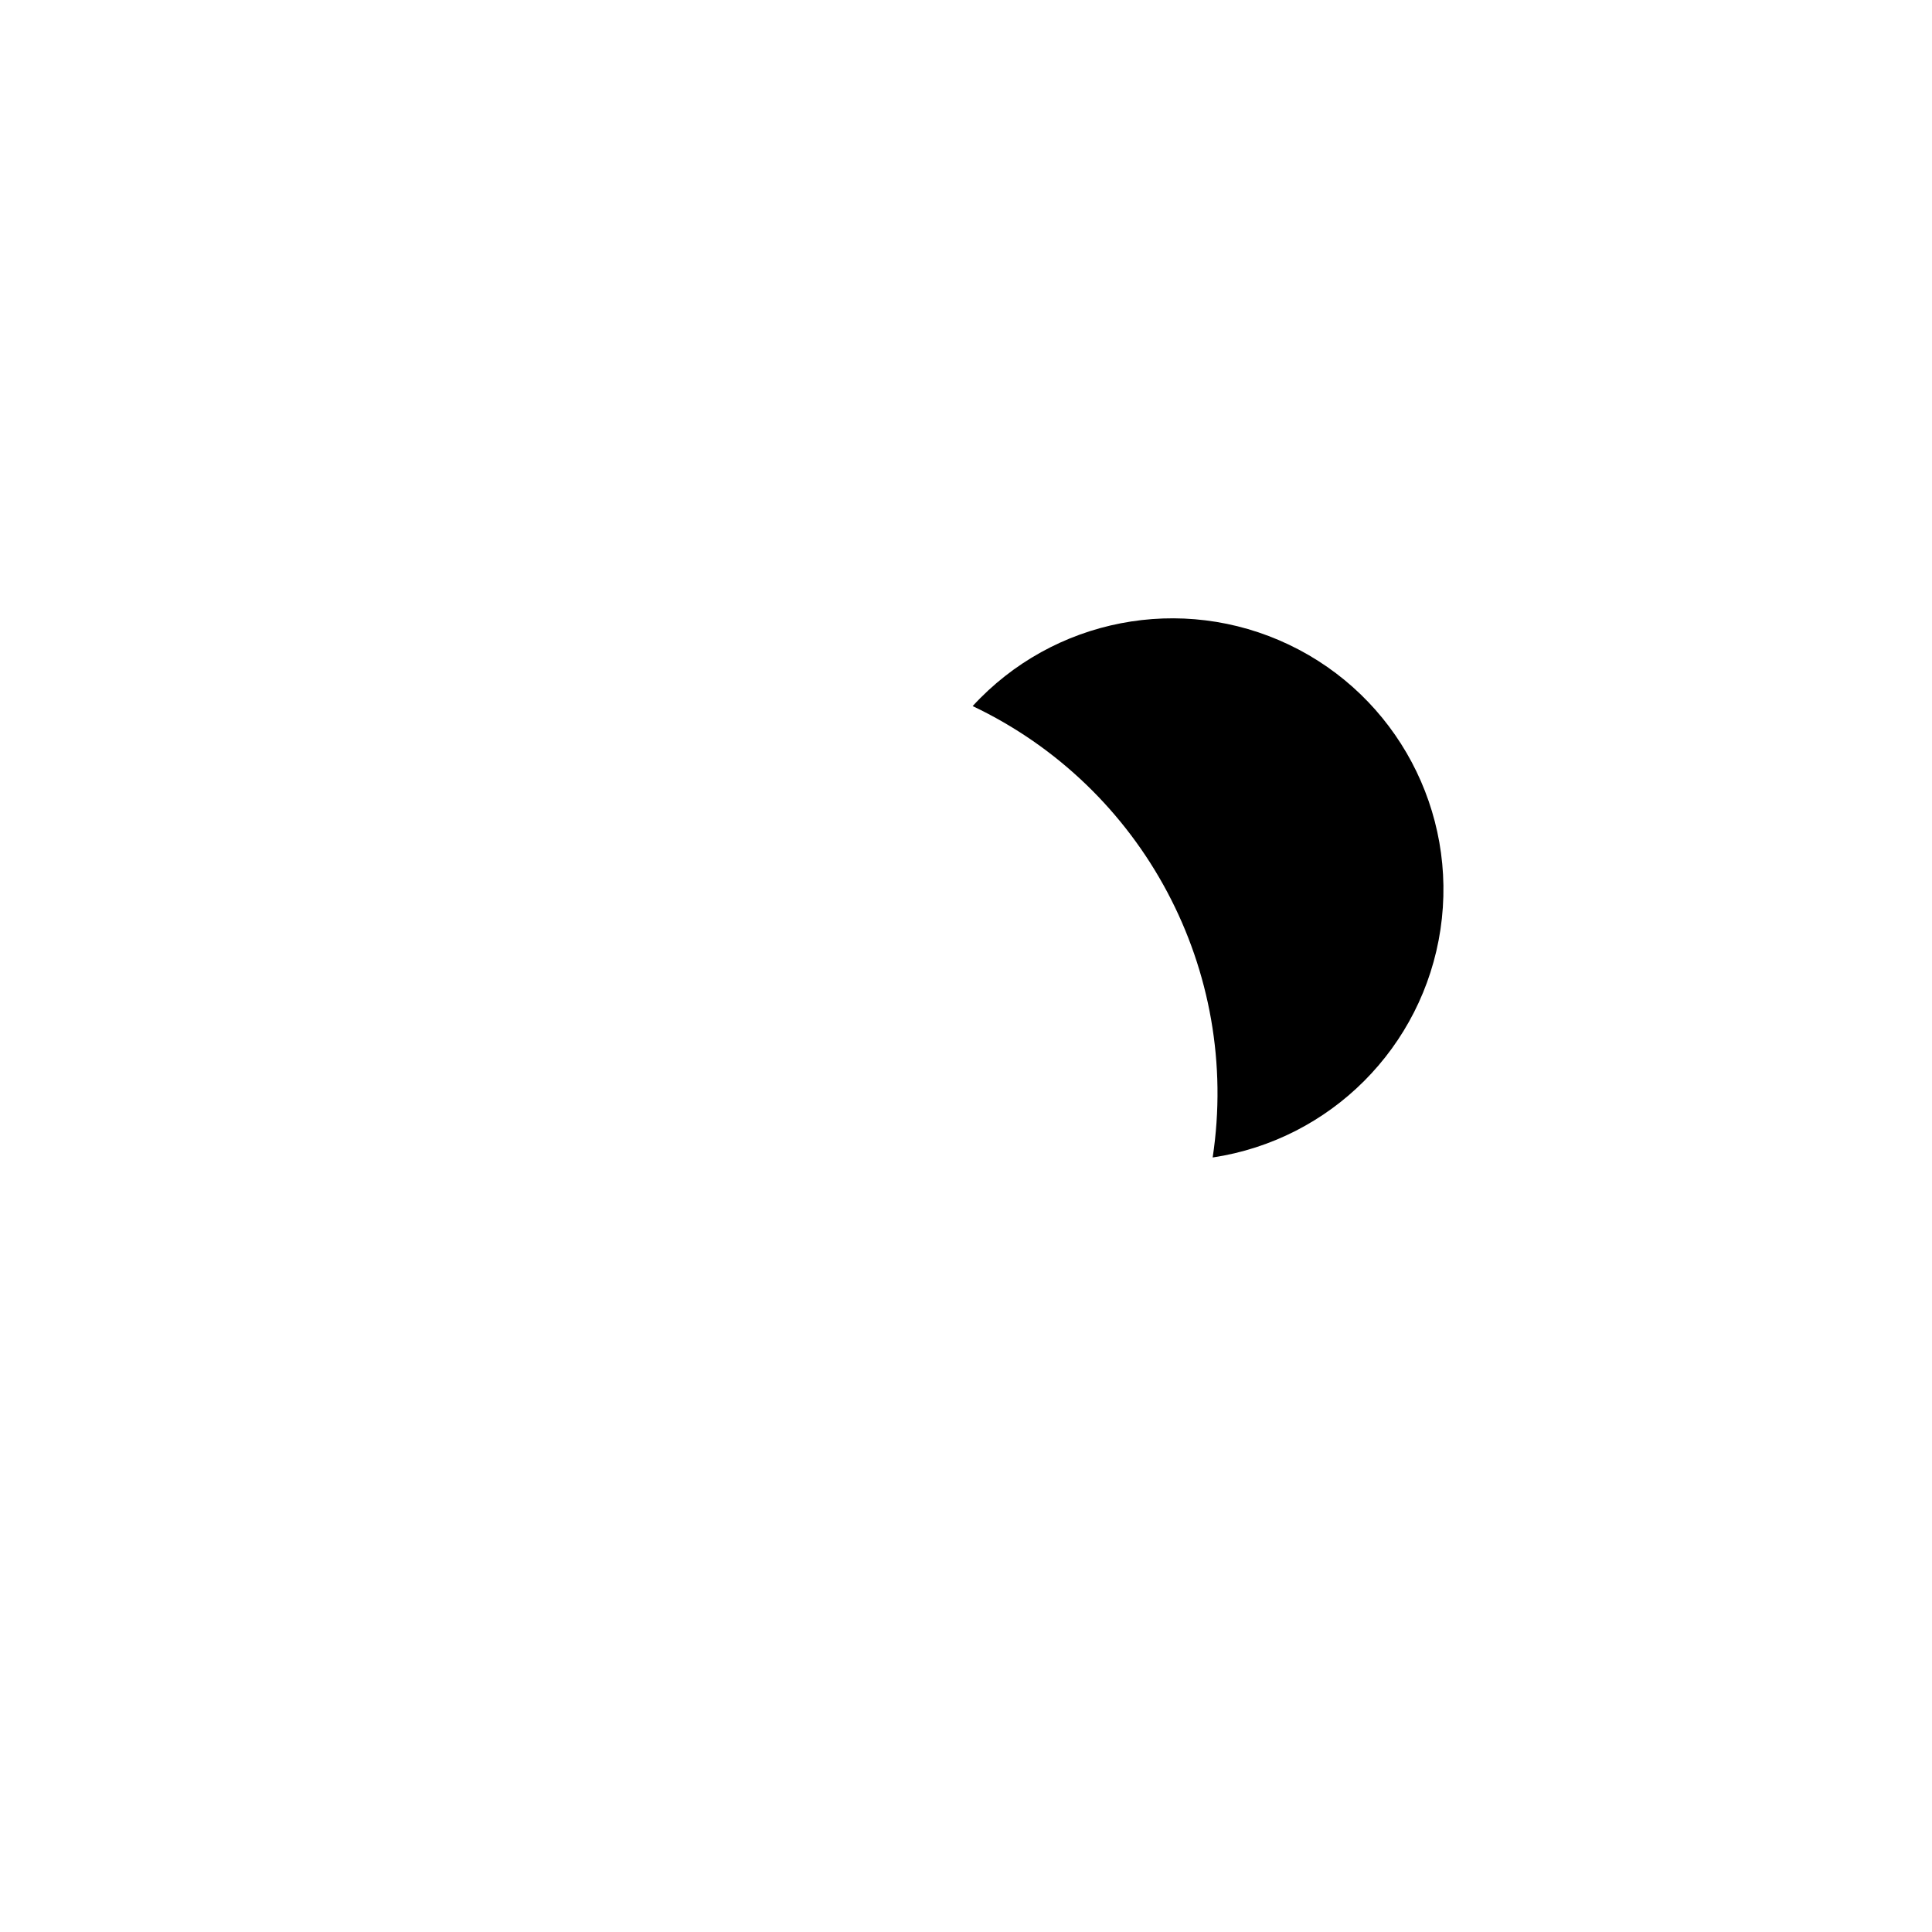
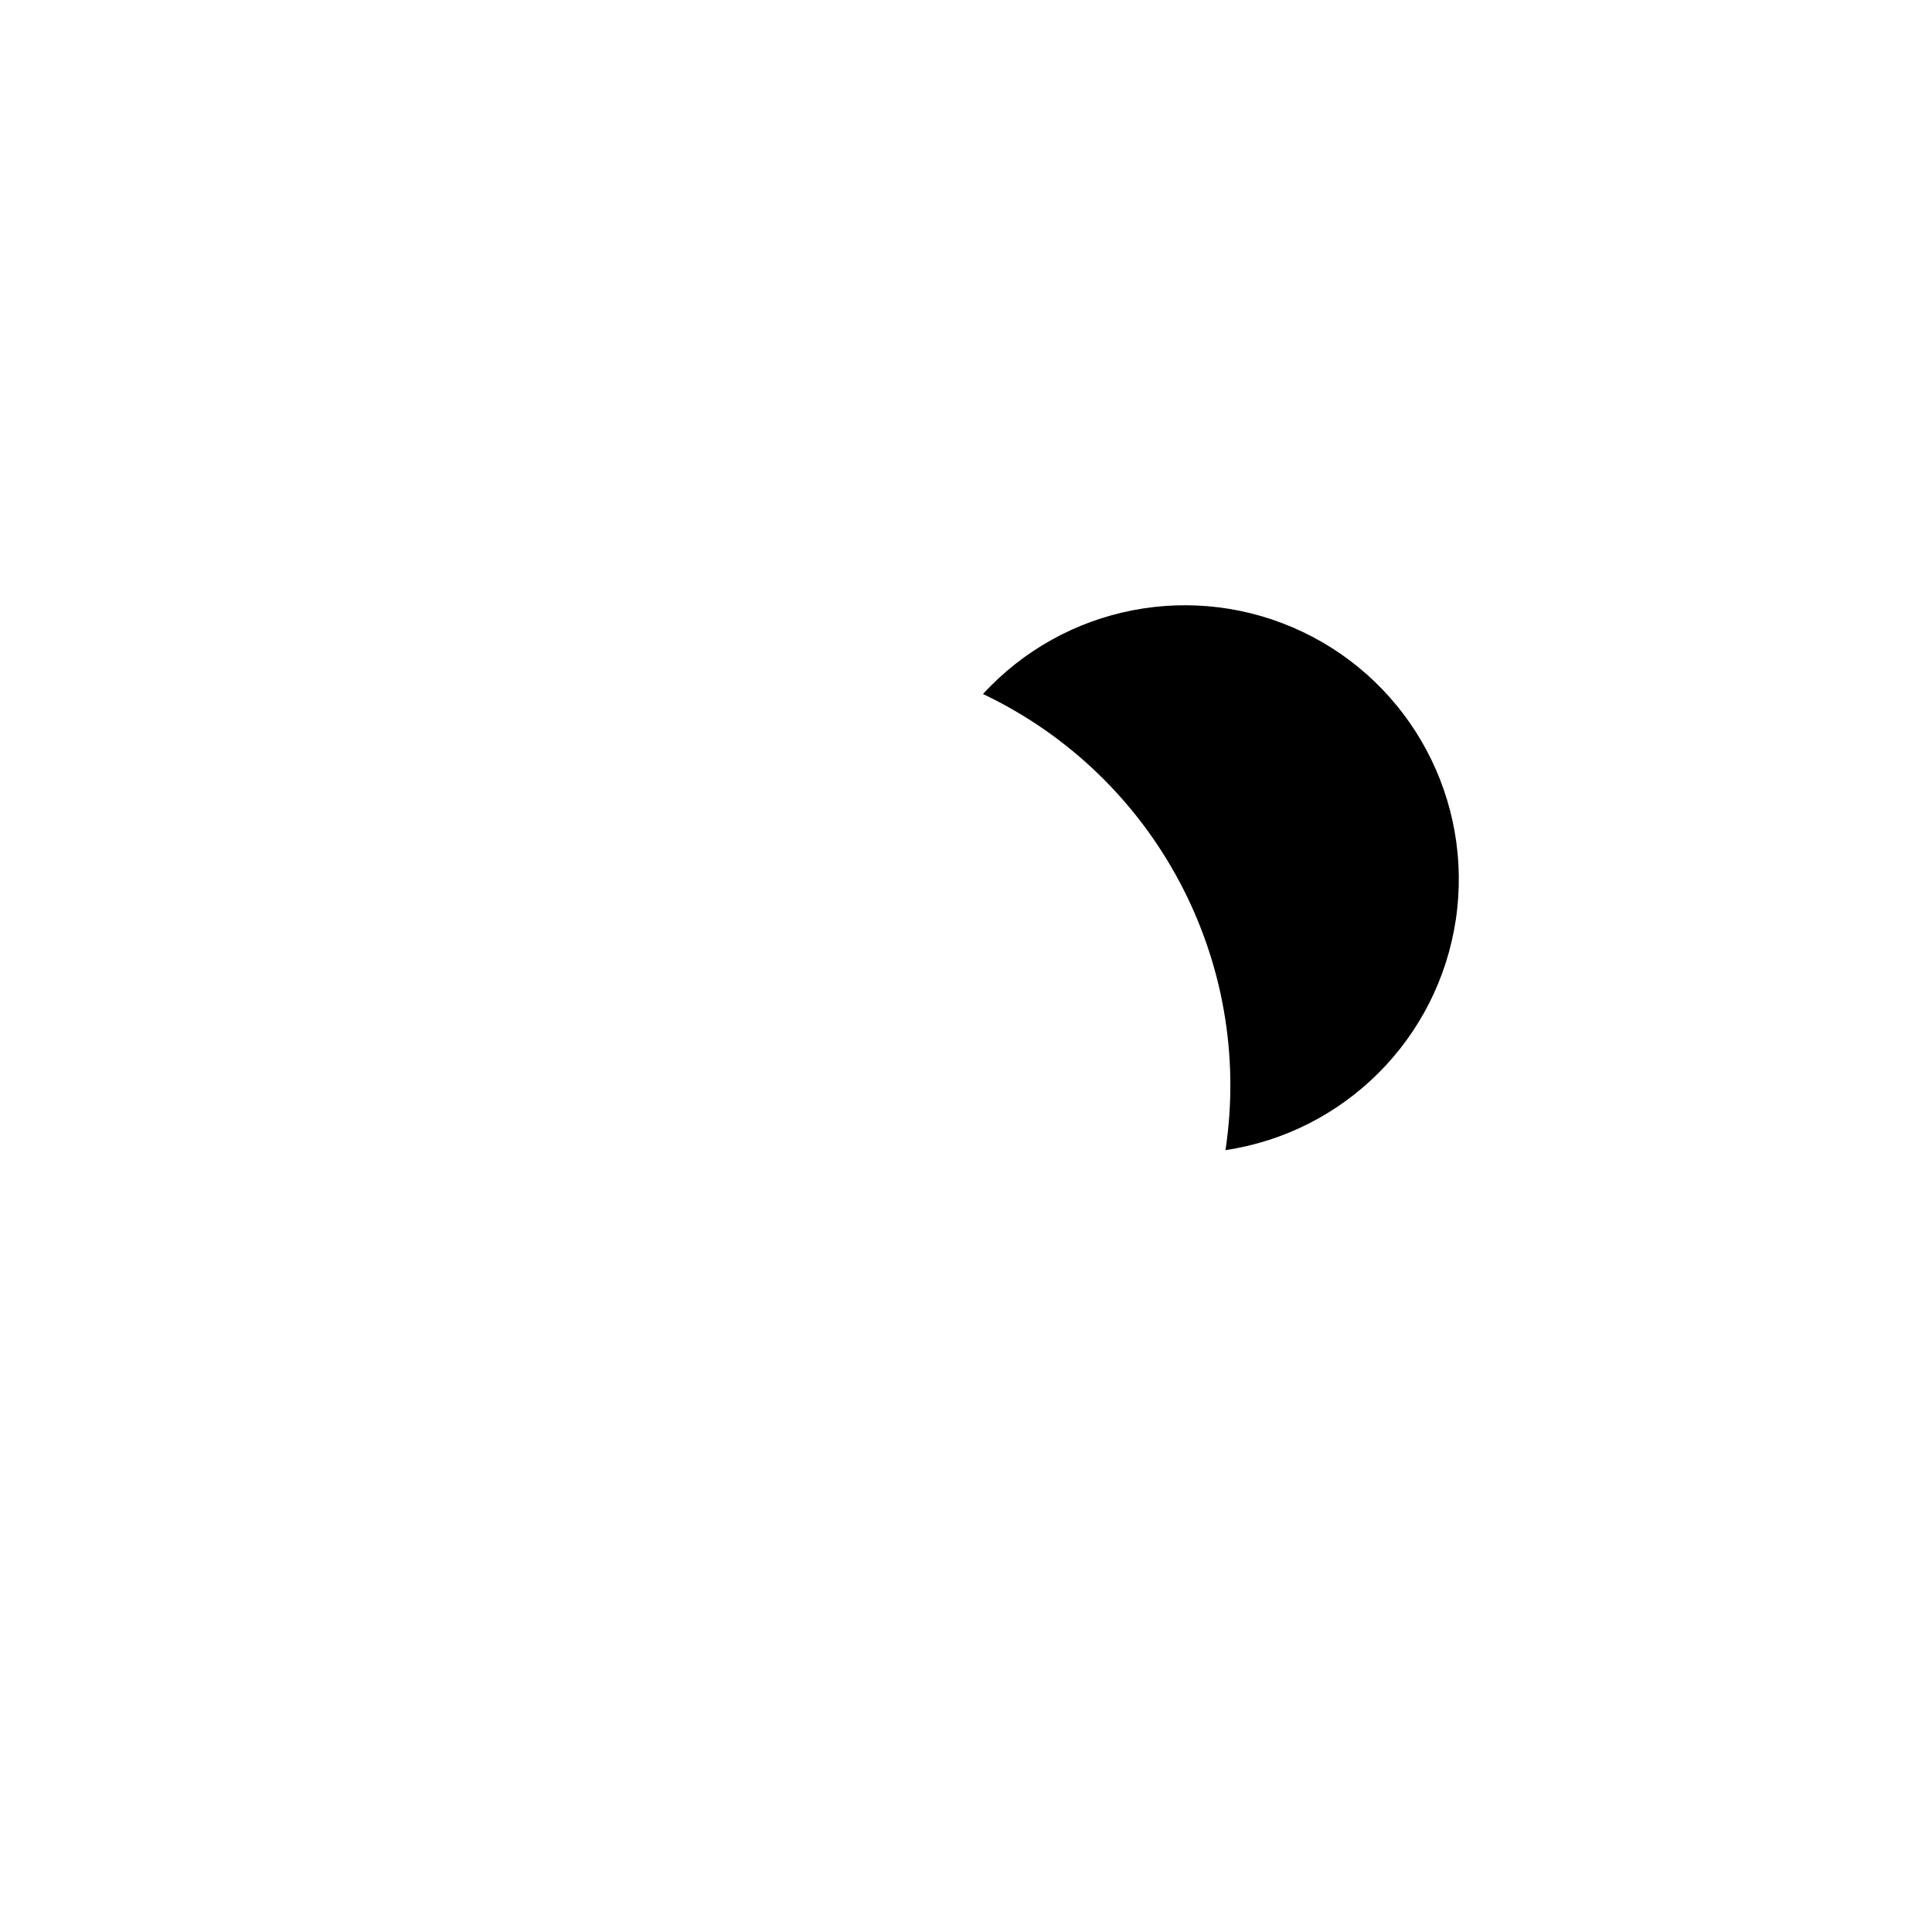
<svg xmlns="http://www.w3.org/2000/svg" width="1024" height="1024" viewBox="0 0 1024 1024">
-   <path d="M515.53 374.24A143.68 143.68 0 1 1 642.74 613.49A227.26 227.26 0 0 0 515.53 374.24Z" fill="#000" />
+   <path d="M521.01 367.84A145.2 145.2 0 1 1 649.53 609.6A229.7 229.7 0 0 0 521.01 367.84Z" fill="#000" />
</svg>
